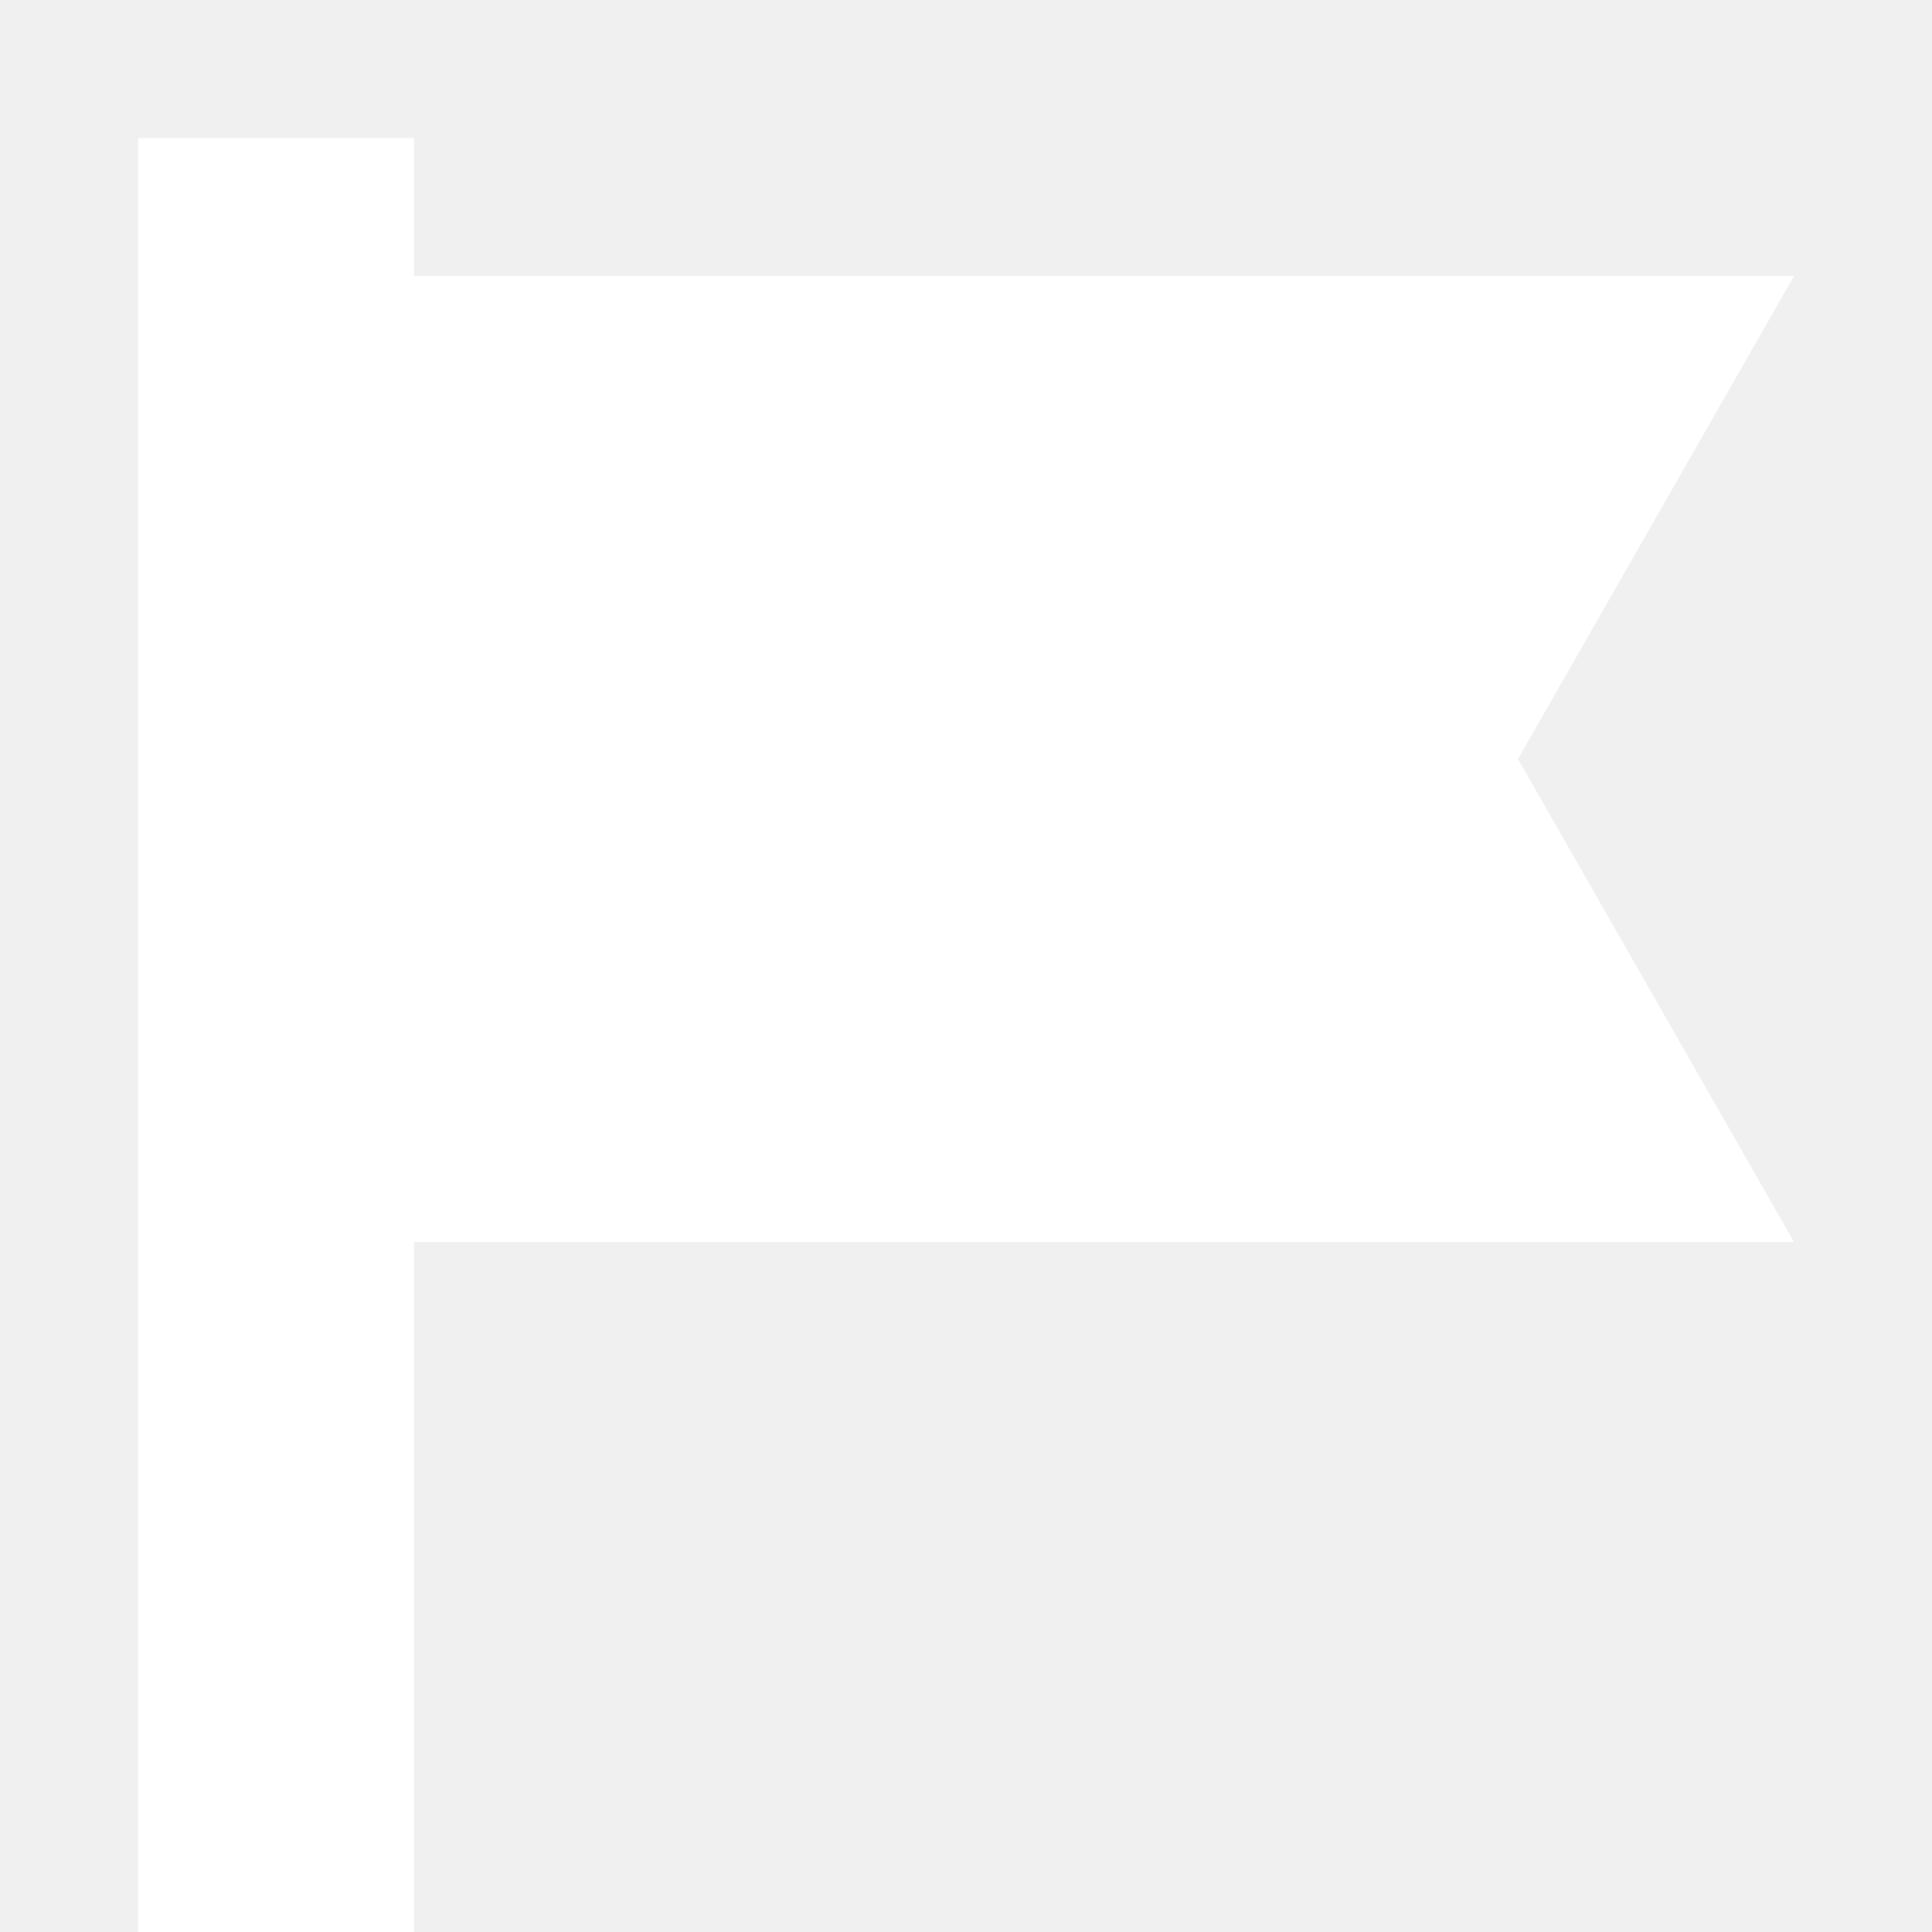
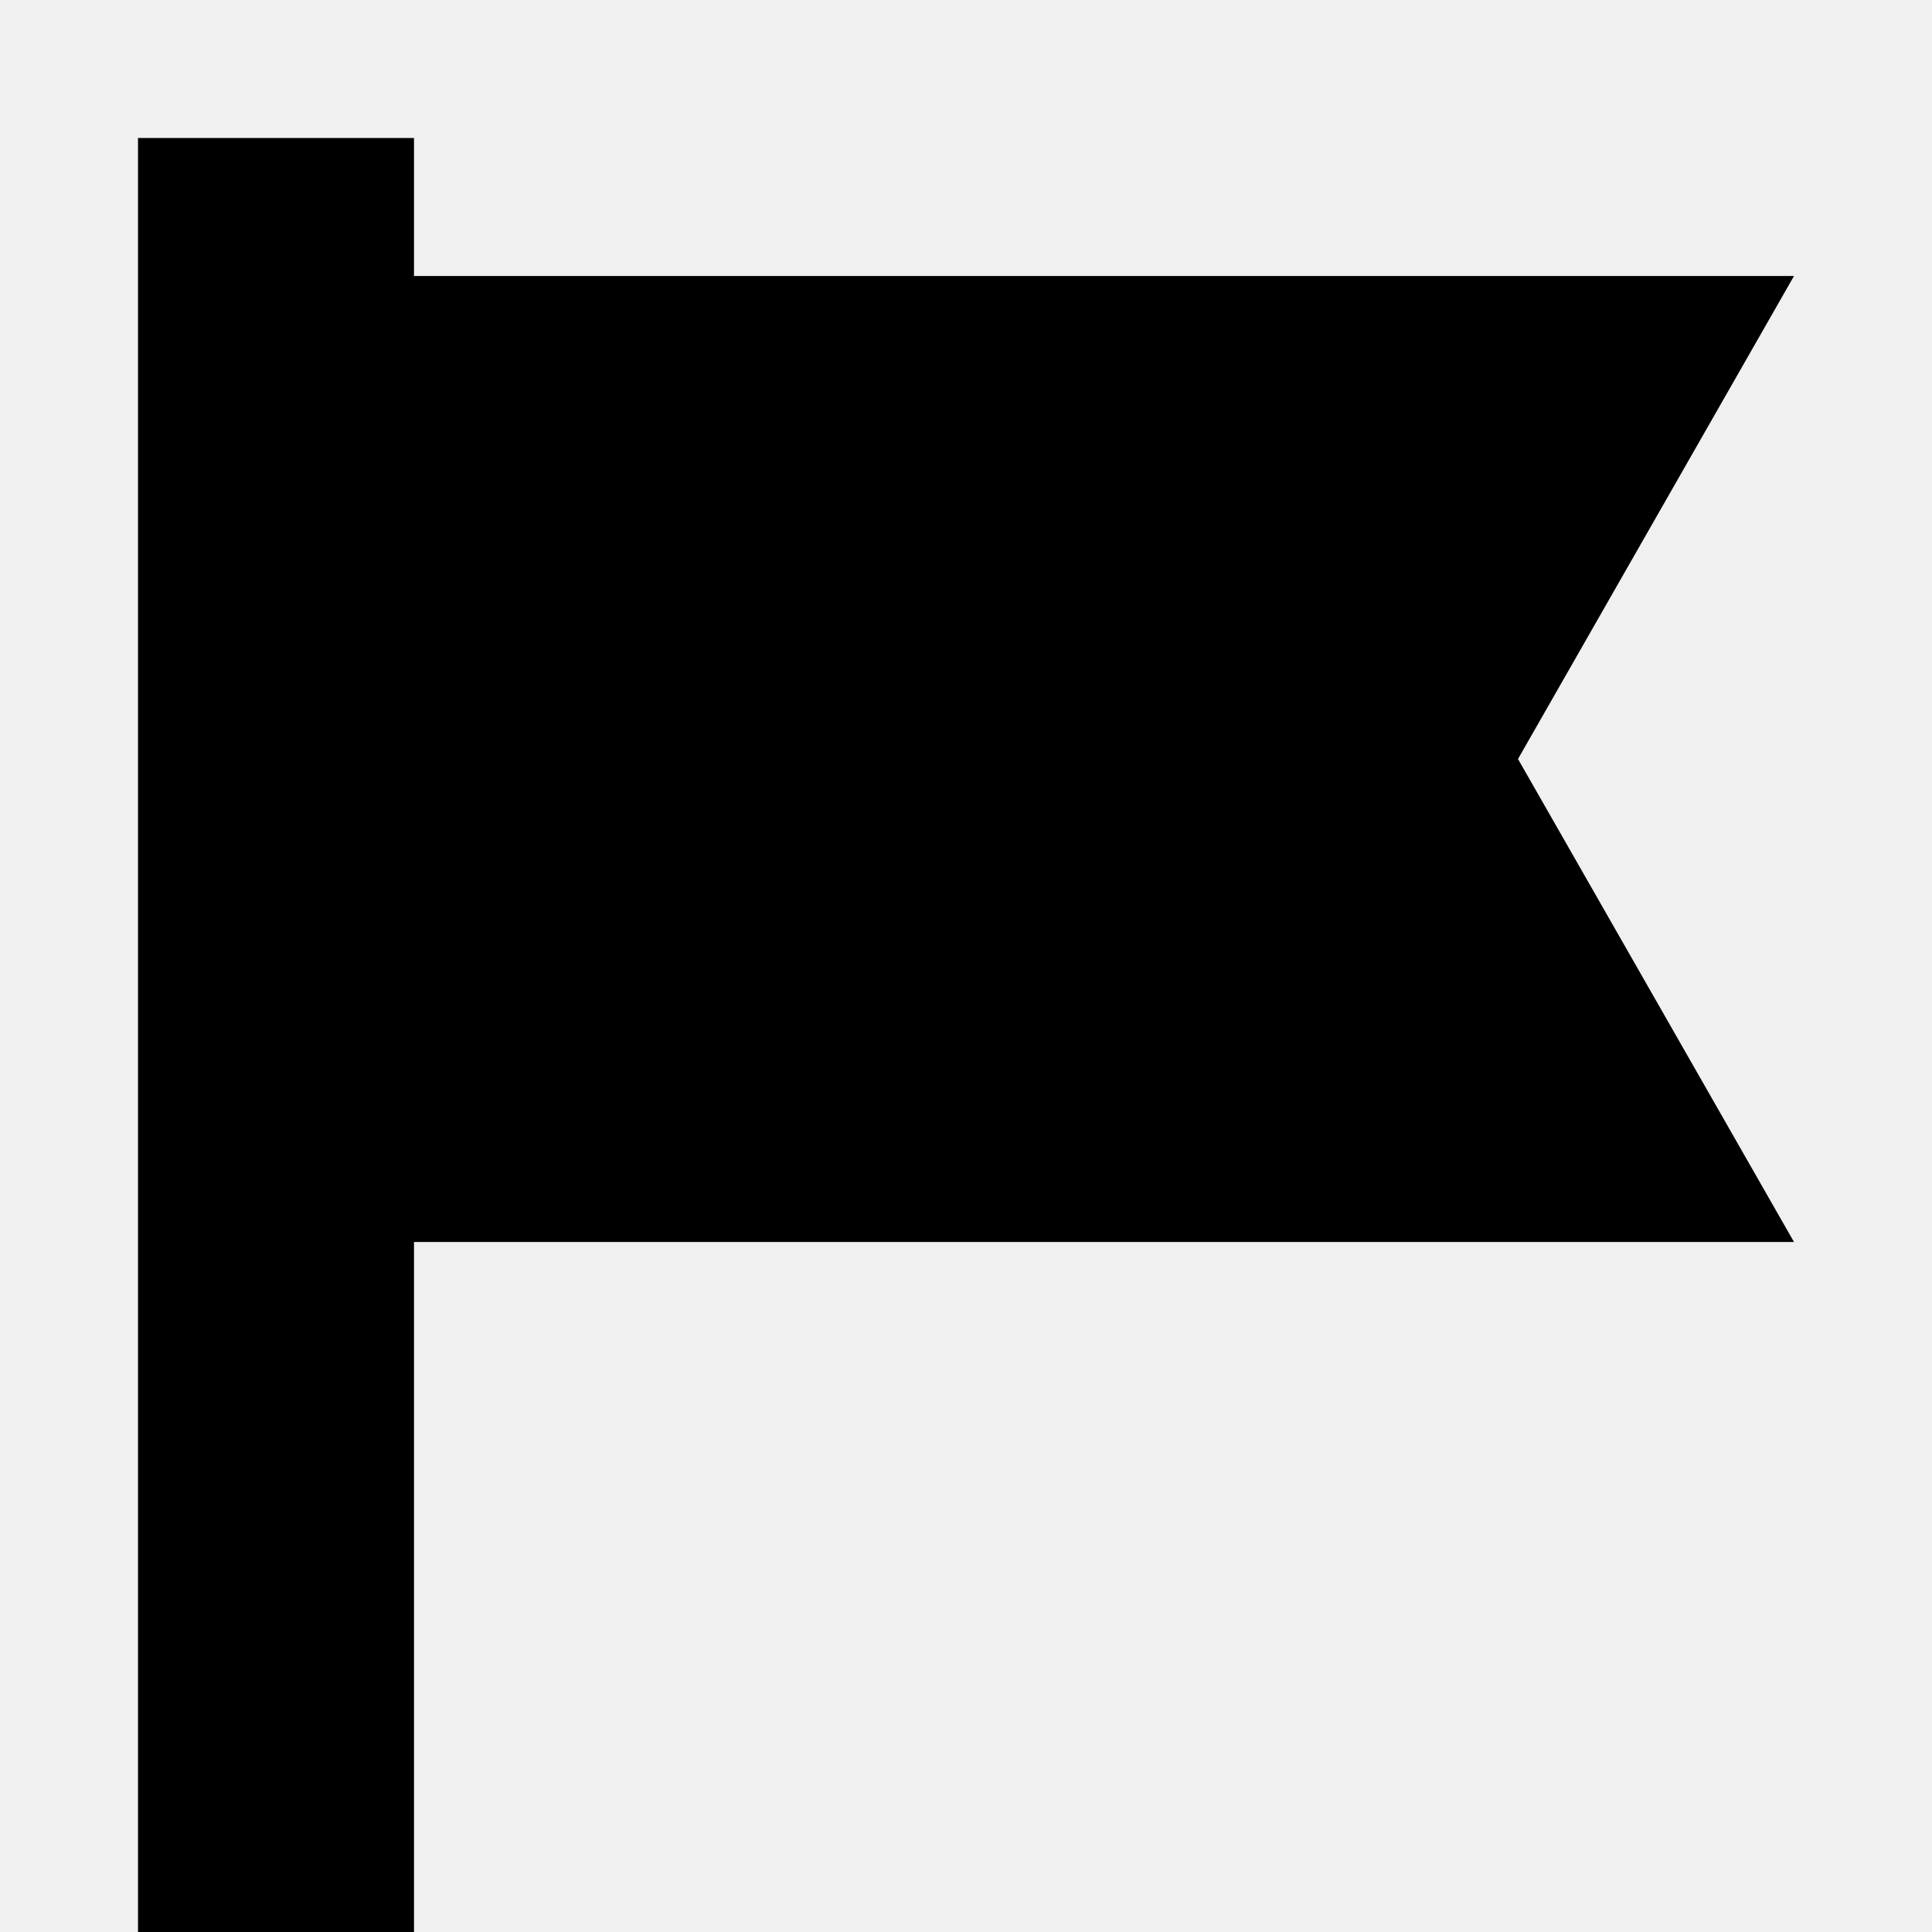
- <svg xmlns="http://www.w3.org/2000/svg" width="14" height="14" viewBox="0 0 14 14" fill="none">
-   <rect x="1" y="1" width="2" height="13" fill="white" />
-   <path d="M2 2H13L11 5.5L13 9H2V2Z" fill="white" />
+ <svg xmlns="http://www.w3.org/2000/svg" width="14" height="14" viewBox="0 0 14 14">
+   <rect x="1" y="1" width="2" height="13" fill="inherit" />
+   <path d="M2 2H13L11 5.5L13 9H2V2Z" fill="inherit" />
</svg>
